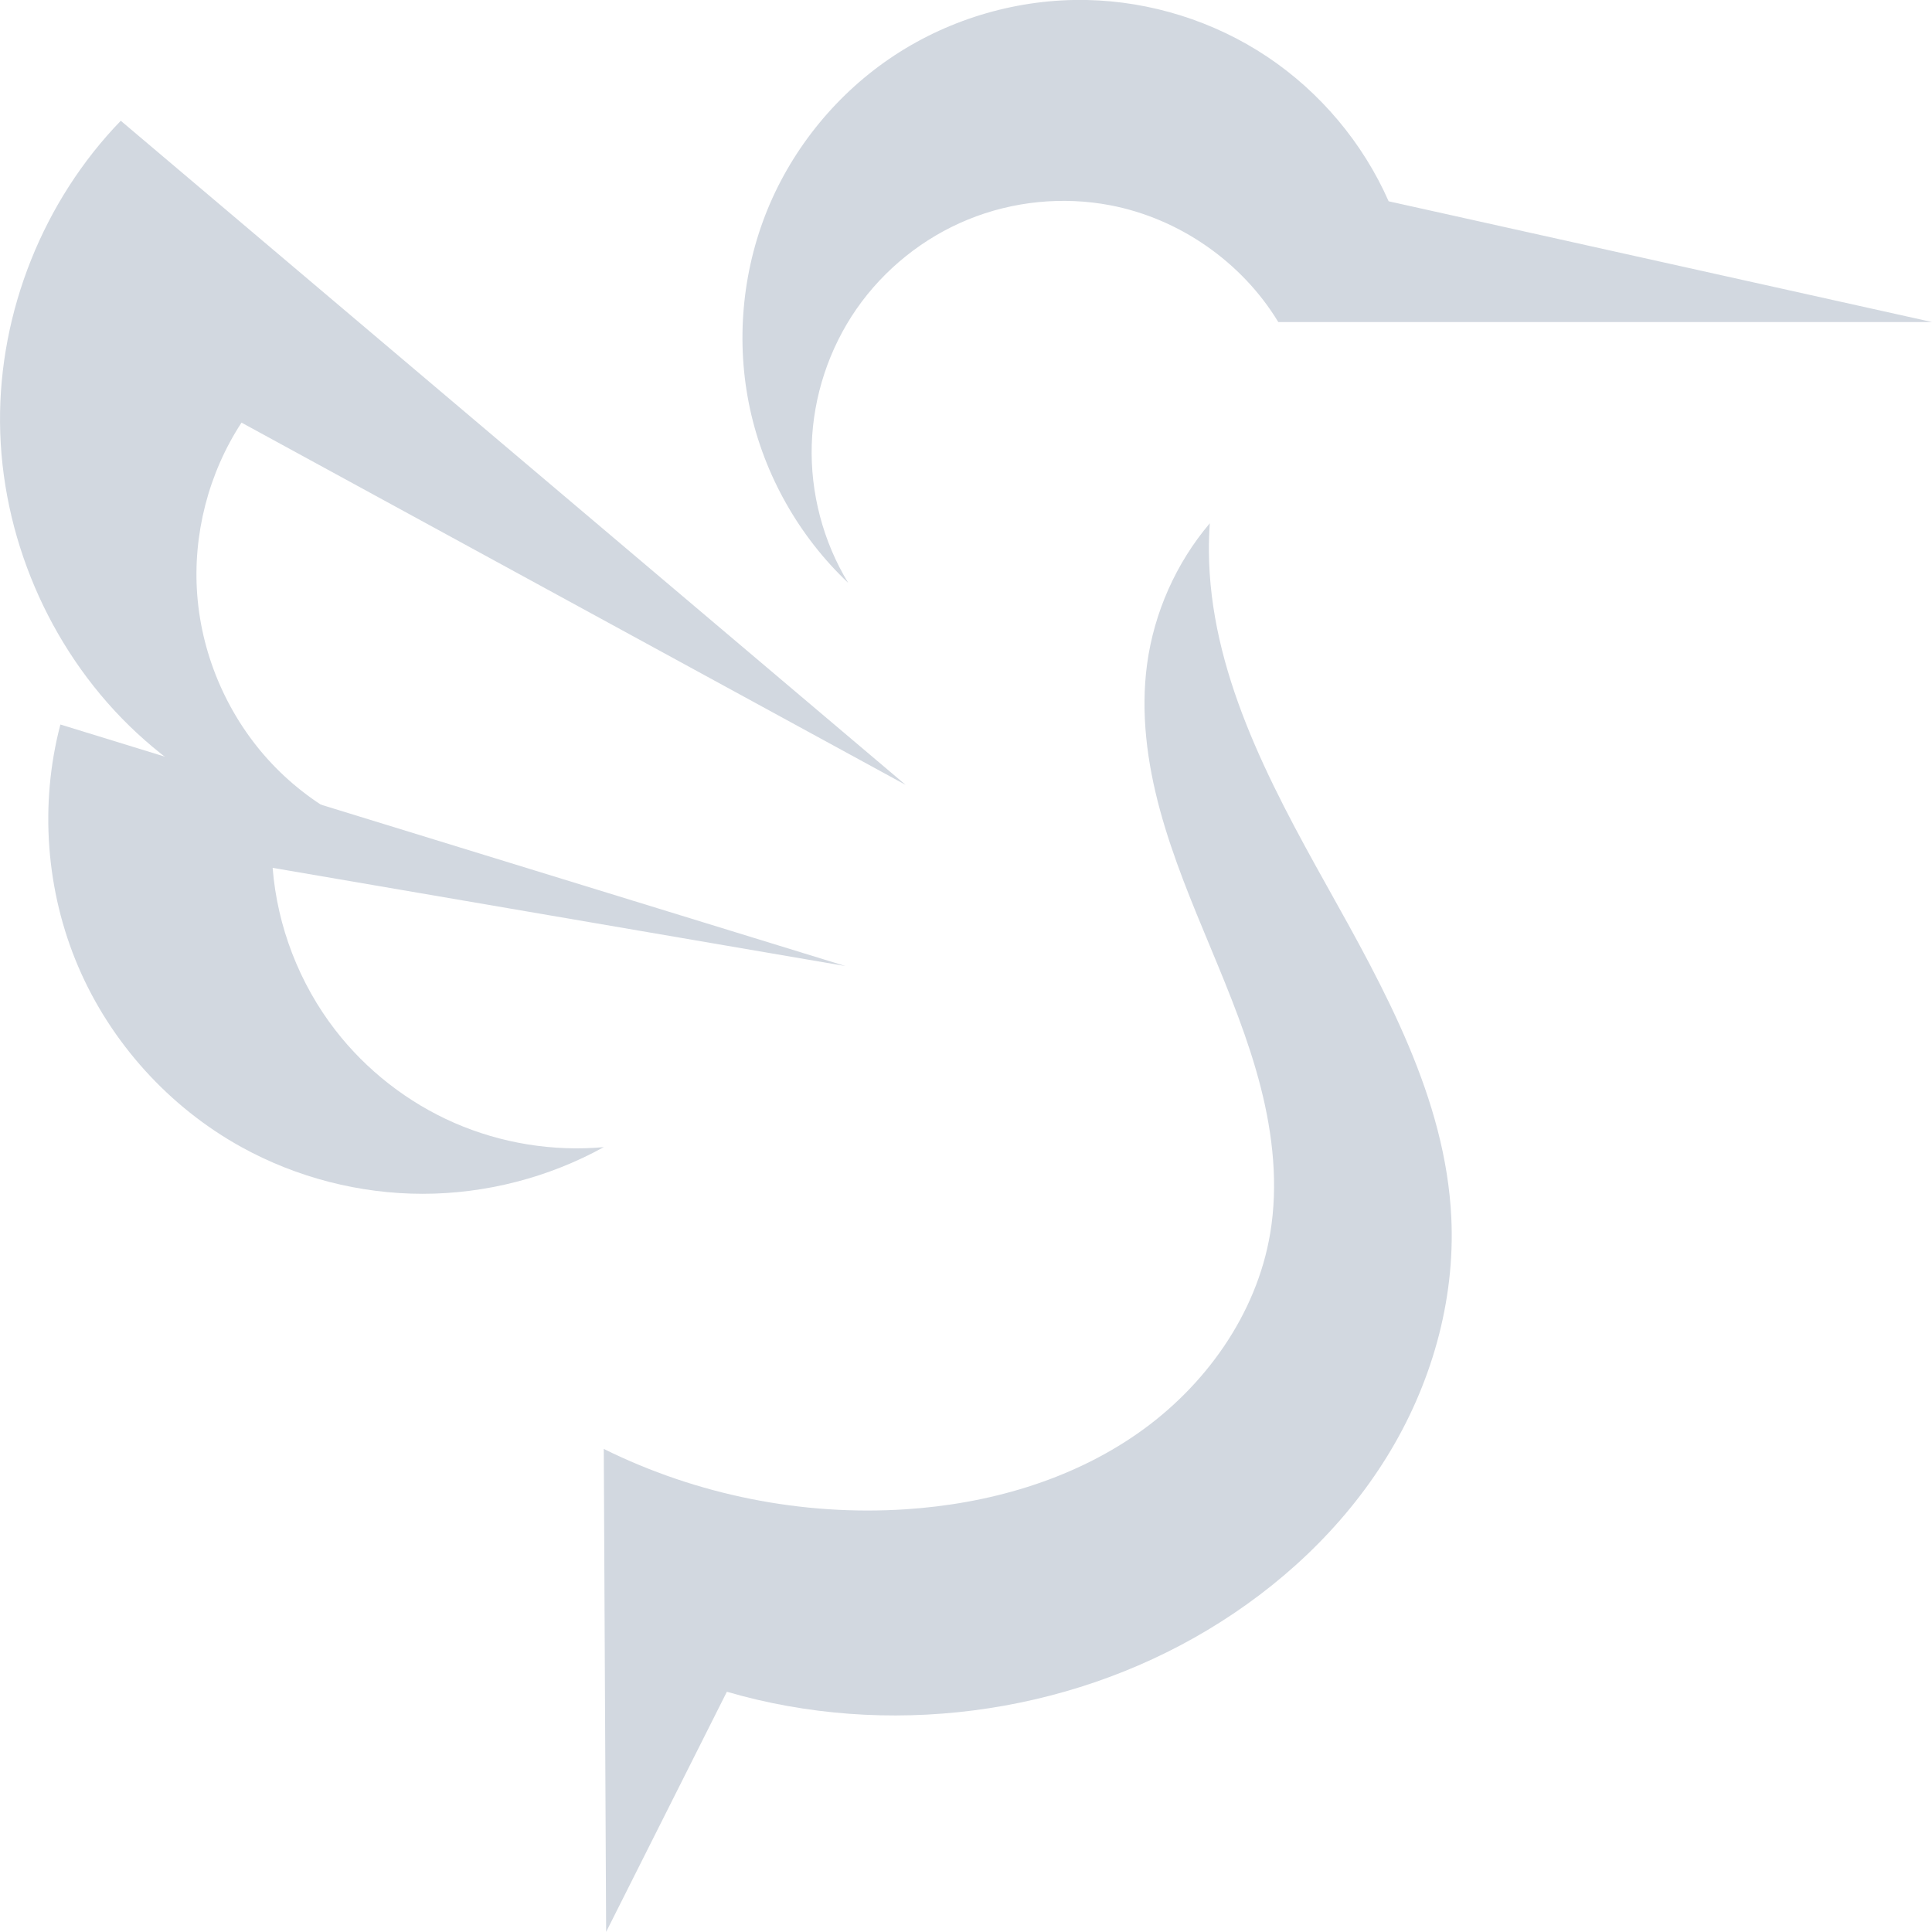
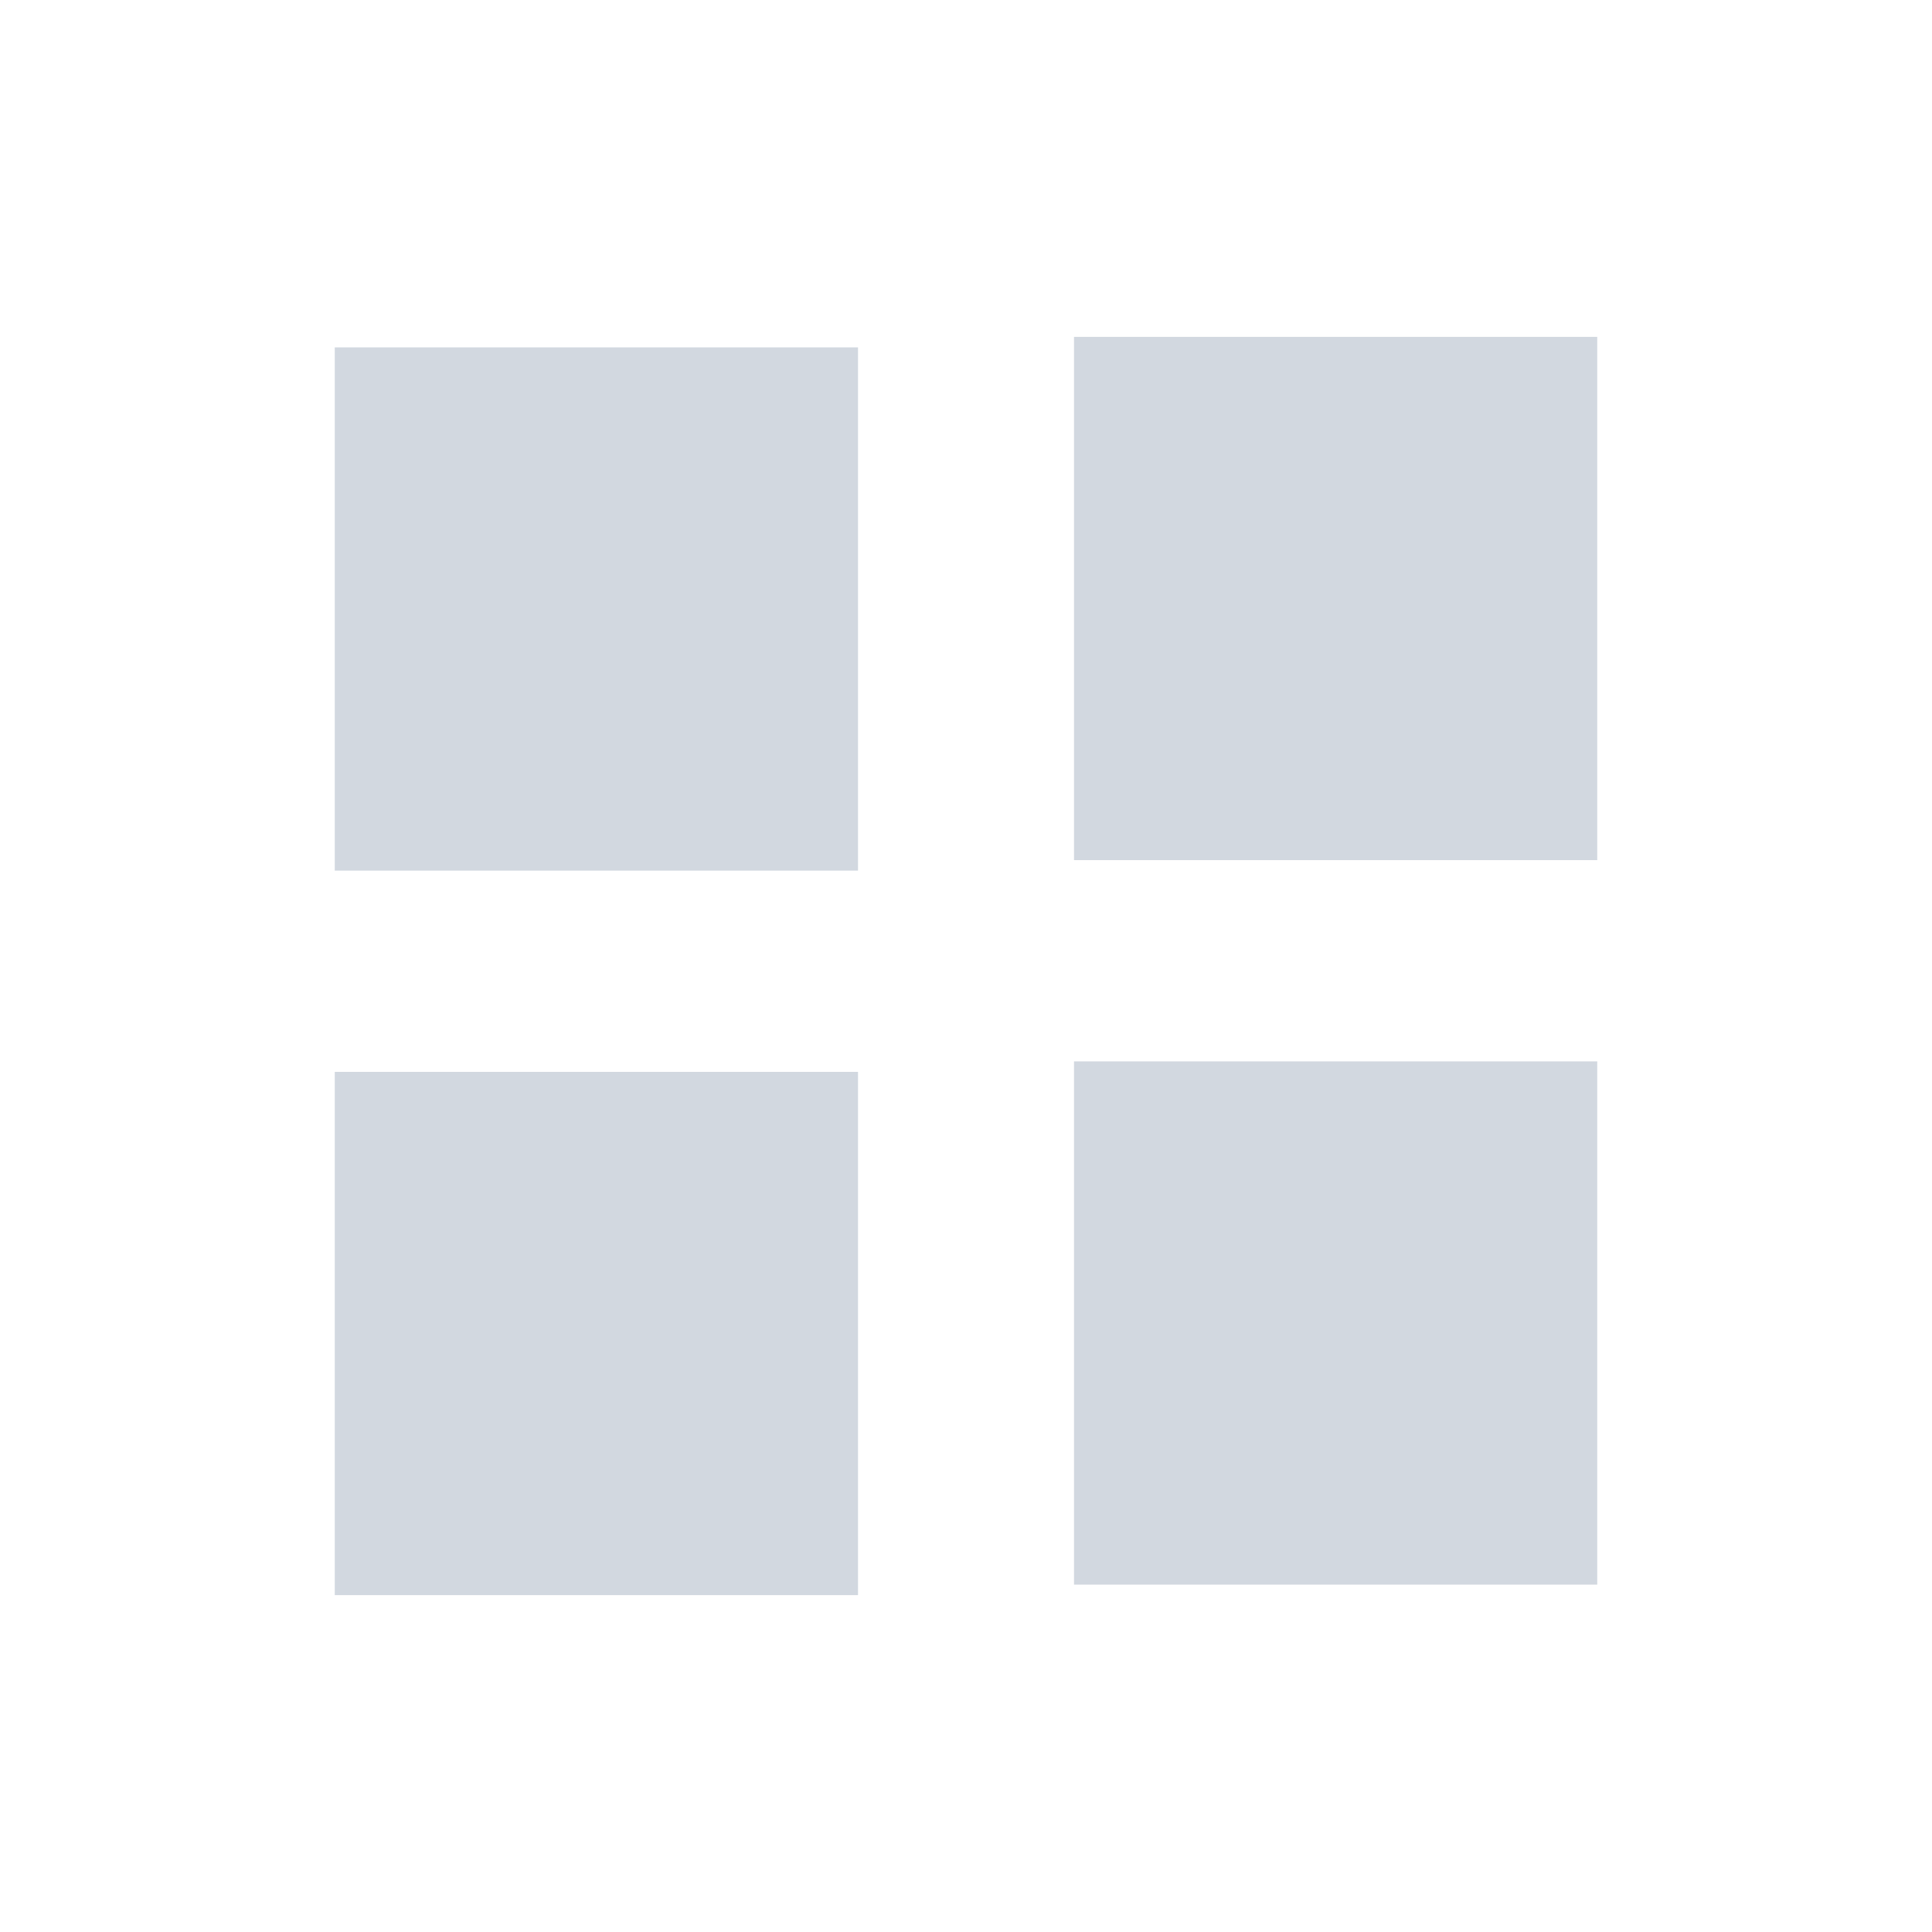
<svg xmlns="http://www.w3.org/2000/svg" width="48" height="48" id="svg2" version="1.1" style="enable-background:new">
  <defs id="defs4">
    </defs>
  <g id="layer2" transform="translate(-575.9829,-747.4854)" style="display:inline">
-     <flowRoot xml:space="preserve" id="flowRoot3012" style="font-size:10px;font-style:normal;font-variant:normal;font-weight:normal;font-stretch:normal;text-align:start;line-height:125%;letter-spacing:0px;word-spacing:0px;writing-mode:lr-tb;text-anchor:start;fill:#000000;fill-opacity:1;stroke:none;font-family:FontAwesome;-inkscape-font-specification:FontAwesome" transform="translate(-249.2272,-823.4717)">
+     <flowRoot xml:space="preserve" id="flowRoot3012" style="font-style:normal;font-variant:normal;font-weight:normal;font-stretch:normal;line-height:0.01%;font-family:FontAwesome;-inkscape-font-specification:FontAwesome;text-align:start;letter-spacing:0px;word-spacing:0px;writing-mode:lr-tb;text-anchor:start;fill:#000000;fill-opacity:1;stroke:none" transform="translate(-249.2272,-823.4717)">
      <flowRegion id="flowRegion3014">
        <rect id="rect3016" width="213" height="137" x="927" y="1114" />
      </flowRegion>
-       <flowPara id="flowPara3018" />
+       <flowPara id="flowPara3018" style="font-size:10px;line-height:1.25"> </flowPara>
    </flowRoot>
-     <g id="g3015" transform="matrix(1.499989,0,0,1.499989,-287.9846,-397.7339)" style="fill:#D2D8E0;fill-opacity:1">
-       <path style="fill:#D2D8E0;fill-opacity:1;stroke:none" d="m 590.029,773.137 c -0.814,-0.769 -1.389,-1.789 -1.625,-2.884 -0.236,-1.095 -0.133,-2.261 0.291,-3.298 0.425,-1.037 1.169,-1.94 2.106,-2.555 0.937,-0.615 2.061,-0.938 3.182,-0.915 1.057,0.022 2.106,0.351 2.986,0.938 0.88,0.587 1.587,1.428 2.014,2.396 l 9,2 -10.828,0 c -0.603,-0.995 -1.64,-1.716 -2.783,-1.934 -0.786,-0.15 -1.614,-0.067 -2.355,0.236 -0.741,0.302 -1.39,0.823 -1.847,1.48 -0.456,0.657 -0.717,1.448 -0.742,2.247 -0.025,0.8 0.187,1.605 0.602,2.289 z" id="path3149-8" />
-       <g id="g3159-3" transform="matrix(0.1201817,0,0,0.1200873,457.602,570.4925)" style="fill:#D2D8E0;fill-opacity:1">
-         <path id="path3151-3" d="m 1109.828,1715.359 -108.169,-91.6 c -10.659,11.017 -16.771,26.308 -16.642,41.636 0.131,15.545 6.687,30.939 17.804,41.806 11.117,10.867 26.656,17.071 42.2,16.849 -8.545,-1.178 -16.646,-5.356 -22.56,-11.636 -5.914,-6.279 -9.599,-14.617 -10.263,-23.217 -0.642,-8.315 1.539,-16.822 6.101,-23.803 l 91.528,49.964 z" style="fill:#D2D8E0;fill-opacity:1;stroke:none" />
-         <path style="fill:#D2D8E0;fill-opacity:1;stroke:none" d="m 1101.507,1740.341 -108.17,-33.309 c -2.891,11.007 -2.005,22.969 2.475,33.431 4.48,10.461 12.526,19.357 22.487,24.86 7.602,4.2 16.277,6.437 24.962,6.437 8.685,0 17.36,-2.237 24.962,-6.437 -6.992,0.631 -14.137,-0.528 -20.571,-3.336 -6.434,-2.808 -12.142,-7.26 -16.434,-12.815 -4.955,-6.414 -7.993,-14.29 -8.63,-22.37 l 78.918,13.54 z" id="path3153-6" />
-       </g>
-       <path id="path3155-5" d="m 596.021,772.152 c -0.558,0.658 -0.923,1.478 -1.039,2.333 -0.109,0.807 -1.2e-4,1.632 0.214,2.418 0.214,0.786 0.53,1.54 0.843,2.292 0.313,0.752 0.623,1.509 0.825,2.298 0.202,0.789 0.292,1.618 0.157,2.421 -0.225,1.344 -1.082,2.539 -2.2,3.317 -1.118,0.779 -2.479,1.164 -3.838,1.253 -1.716,0.112 -3.459,-0.237 -5,-1 l 0.039,8 2,-3.978 c 2.642,0.772 5.6,0.393 7.961,-1.022 1.192,-0.713 2.239,-1.686 2.969,-2.867 0.731,-1.181 1.135,-2.575 1.069,-3.963 -0.094,-1.976 -1.101,-3.777 -2.066,-5.504 -0.965,-1.727 -1.937,-3.558 -1.949,-5.536 -9.5e-4,-0.155 0.004,-0.309 0.015,-0.464 l -2e-5,3.6e-4 z" style="fill:#D2D8E0;fill-opacity:1;stroke:none" />
-     </g>
-     <flowRoot xml:space="preserve" id="flowRoot3012-8" style="font-size:10px;font-style:normal;font-variant:normal;font-weight:normal;font-stretch:normal;text-align:start;line-height:125%;letter-spacing:0px;word-spacing:0px;writing-mode:lr-tb;text-anchor:start;fill:#000000;fill-opacity:1;stroke:none;font-family:FontAwesome;-inkscape-font-specification:FontAwesome" transform="translate(-167.2442,-710.9194)">
+     <flowRoot xml:space="preserve" id="flowRoot3012-8" style="font-style:normal;font-variant:normal;font-weight:normal;font-stretch:normal;line-height:0.01%;font-family:FontAwesome;-inkscape-font-specification:FontAwesome;text-align:start;letter-spacing:0px;word-spacing:0px;writing-mode:lr-tb;text-anchor:start;fill:#000000;fill-opacity:1;stroke:none" transform="translate(-167.2442,-710.9194)">
      <flowRegion id="flowRegion3014-8">
        <rect id="rect3016-2" width="213" height="137" x="927" y="1114" />
      </flowRegion>
-       <flowPara id="flowPara3018-1" />
+       <flowPara id="flowPara3018-1" style="font-size:10px;line-height:1.25"> </flowPara>
    </flowRoot>
+     <g id="g29" transform="translate(-0.9999696,0.9999984)">
+       <rect y="755.116" x="585.3" height="13" width="13" id="rect3738" style="opacity:1;fill:#d2d8e0;fill-opacity:1;stroke:none;stroke-width:0.793;stroke-linecap:butt;stroke-linejoin:round;stroke-miterlimit:4;stroke-dasharray:none" />
+       <rect style="opacity:1;fill:#d2d8e0;fill-opacity:1;stroke:none;stroke-width:0.793;stroke-linecap:butt;stroke-linejoin:round;stroke-miterlimit:4;stroke-dasharray:none" id="rect3740" width="13" height="13" x="603.666" y="754.855" />
+       <rect style="opacity:1;fill:#d2d8e0;fill-opacity:1;stroke:none;stroke-width:0.793;stroke-linecap:butt;stroke-linejoin:round;stroke-miterlimit:4;stroke-dasharray:none" id="rect3742" width="13" height="13" x="585.3" y="773.116" />
+       <rect y="772.855" x="603.666" height="13" width="13" id="rect3744" style="opacity:1;fill:#d2d8e0;fill-opacity:1;stroke:none;stroke-width:0.793;stroke-linecap:butt;stroke-linejoin:round;stroke-miterlimit:4;stroke-dasharray:none" />
+     </g>
  </g>
</svg>
